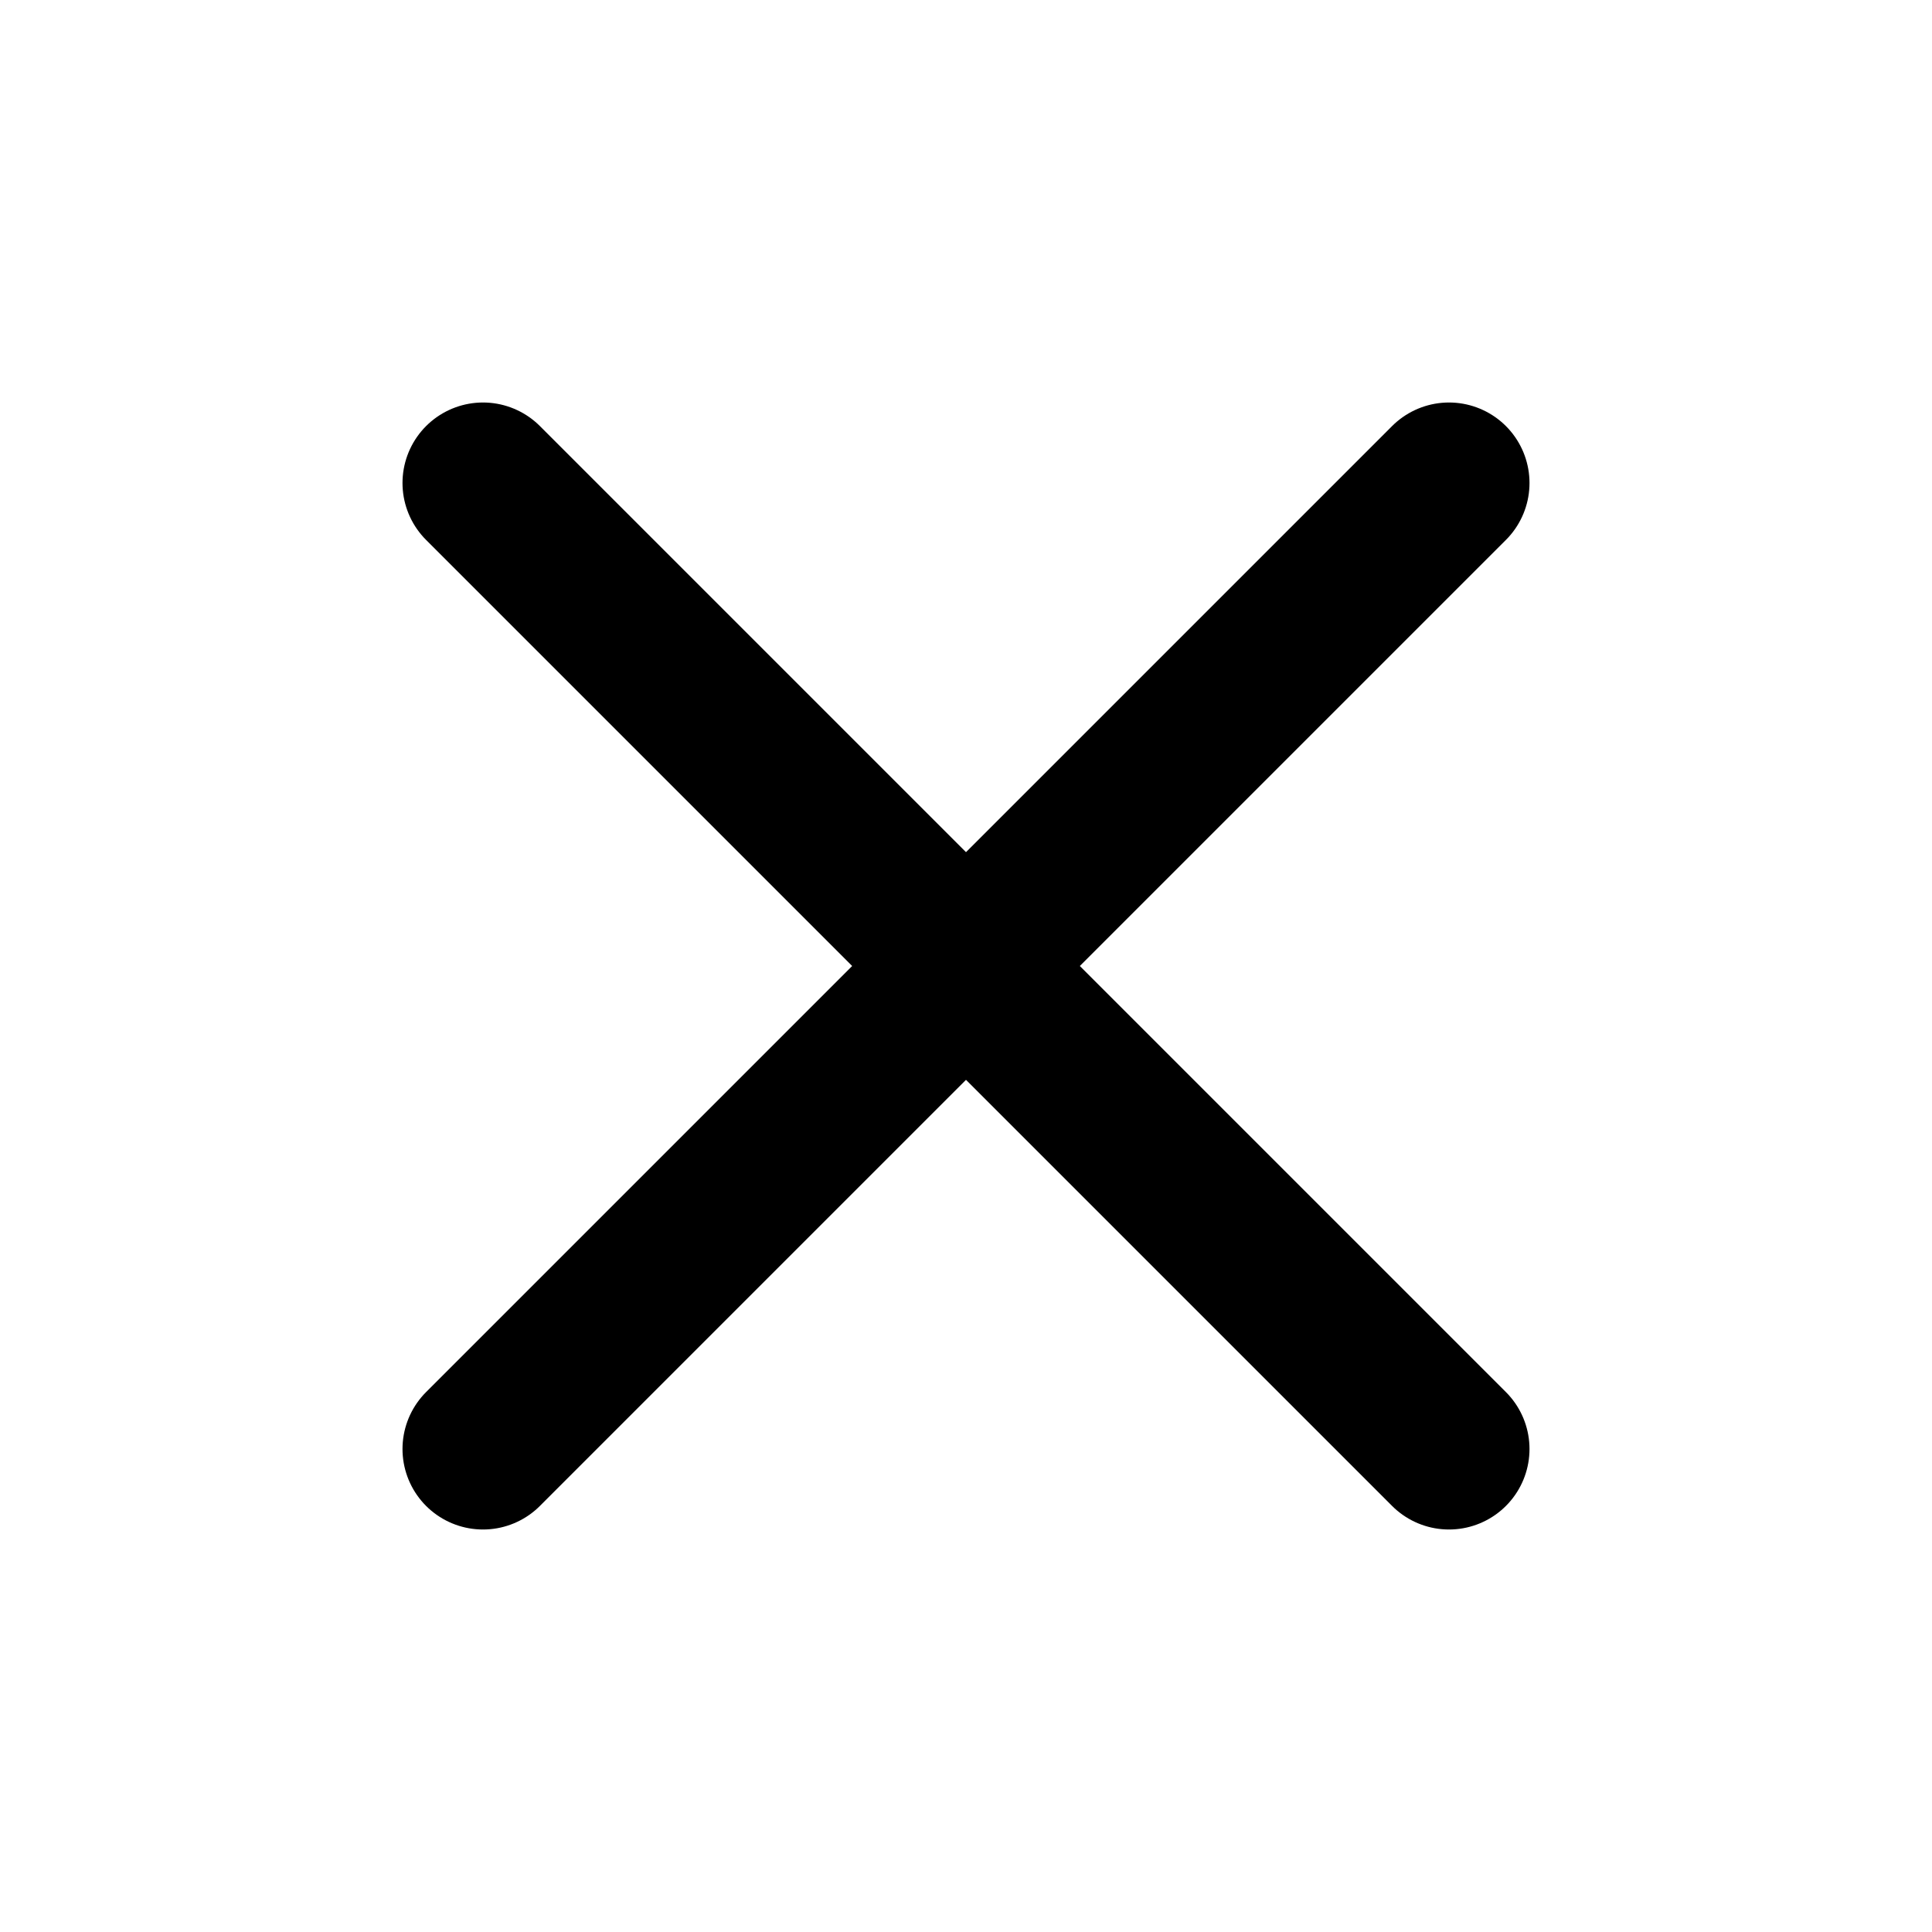
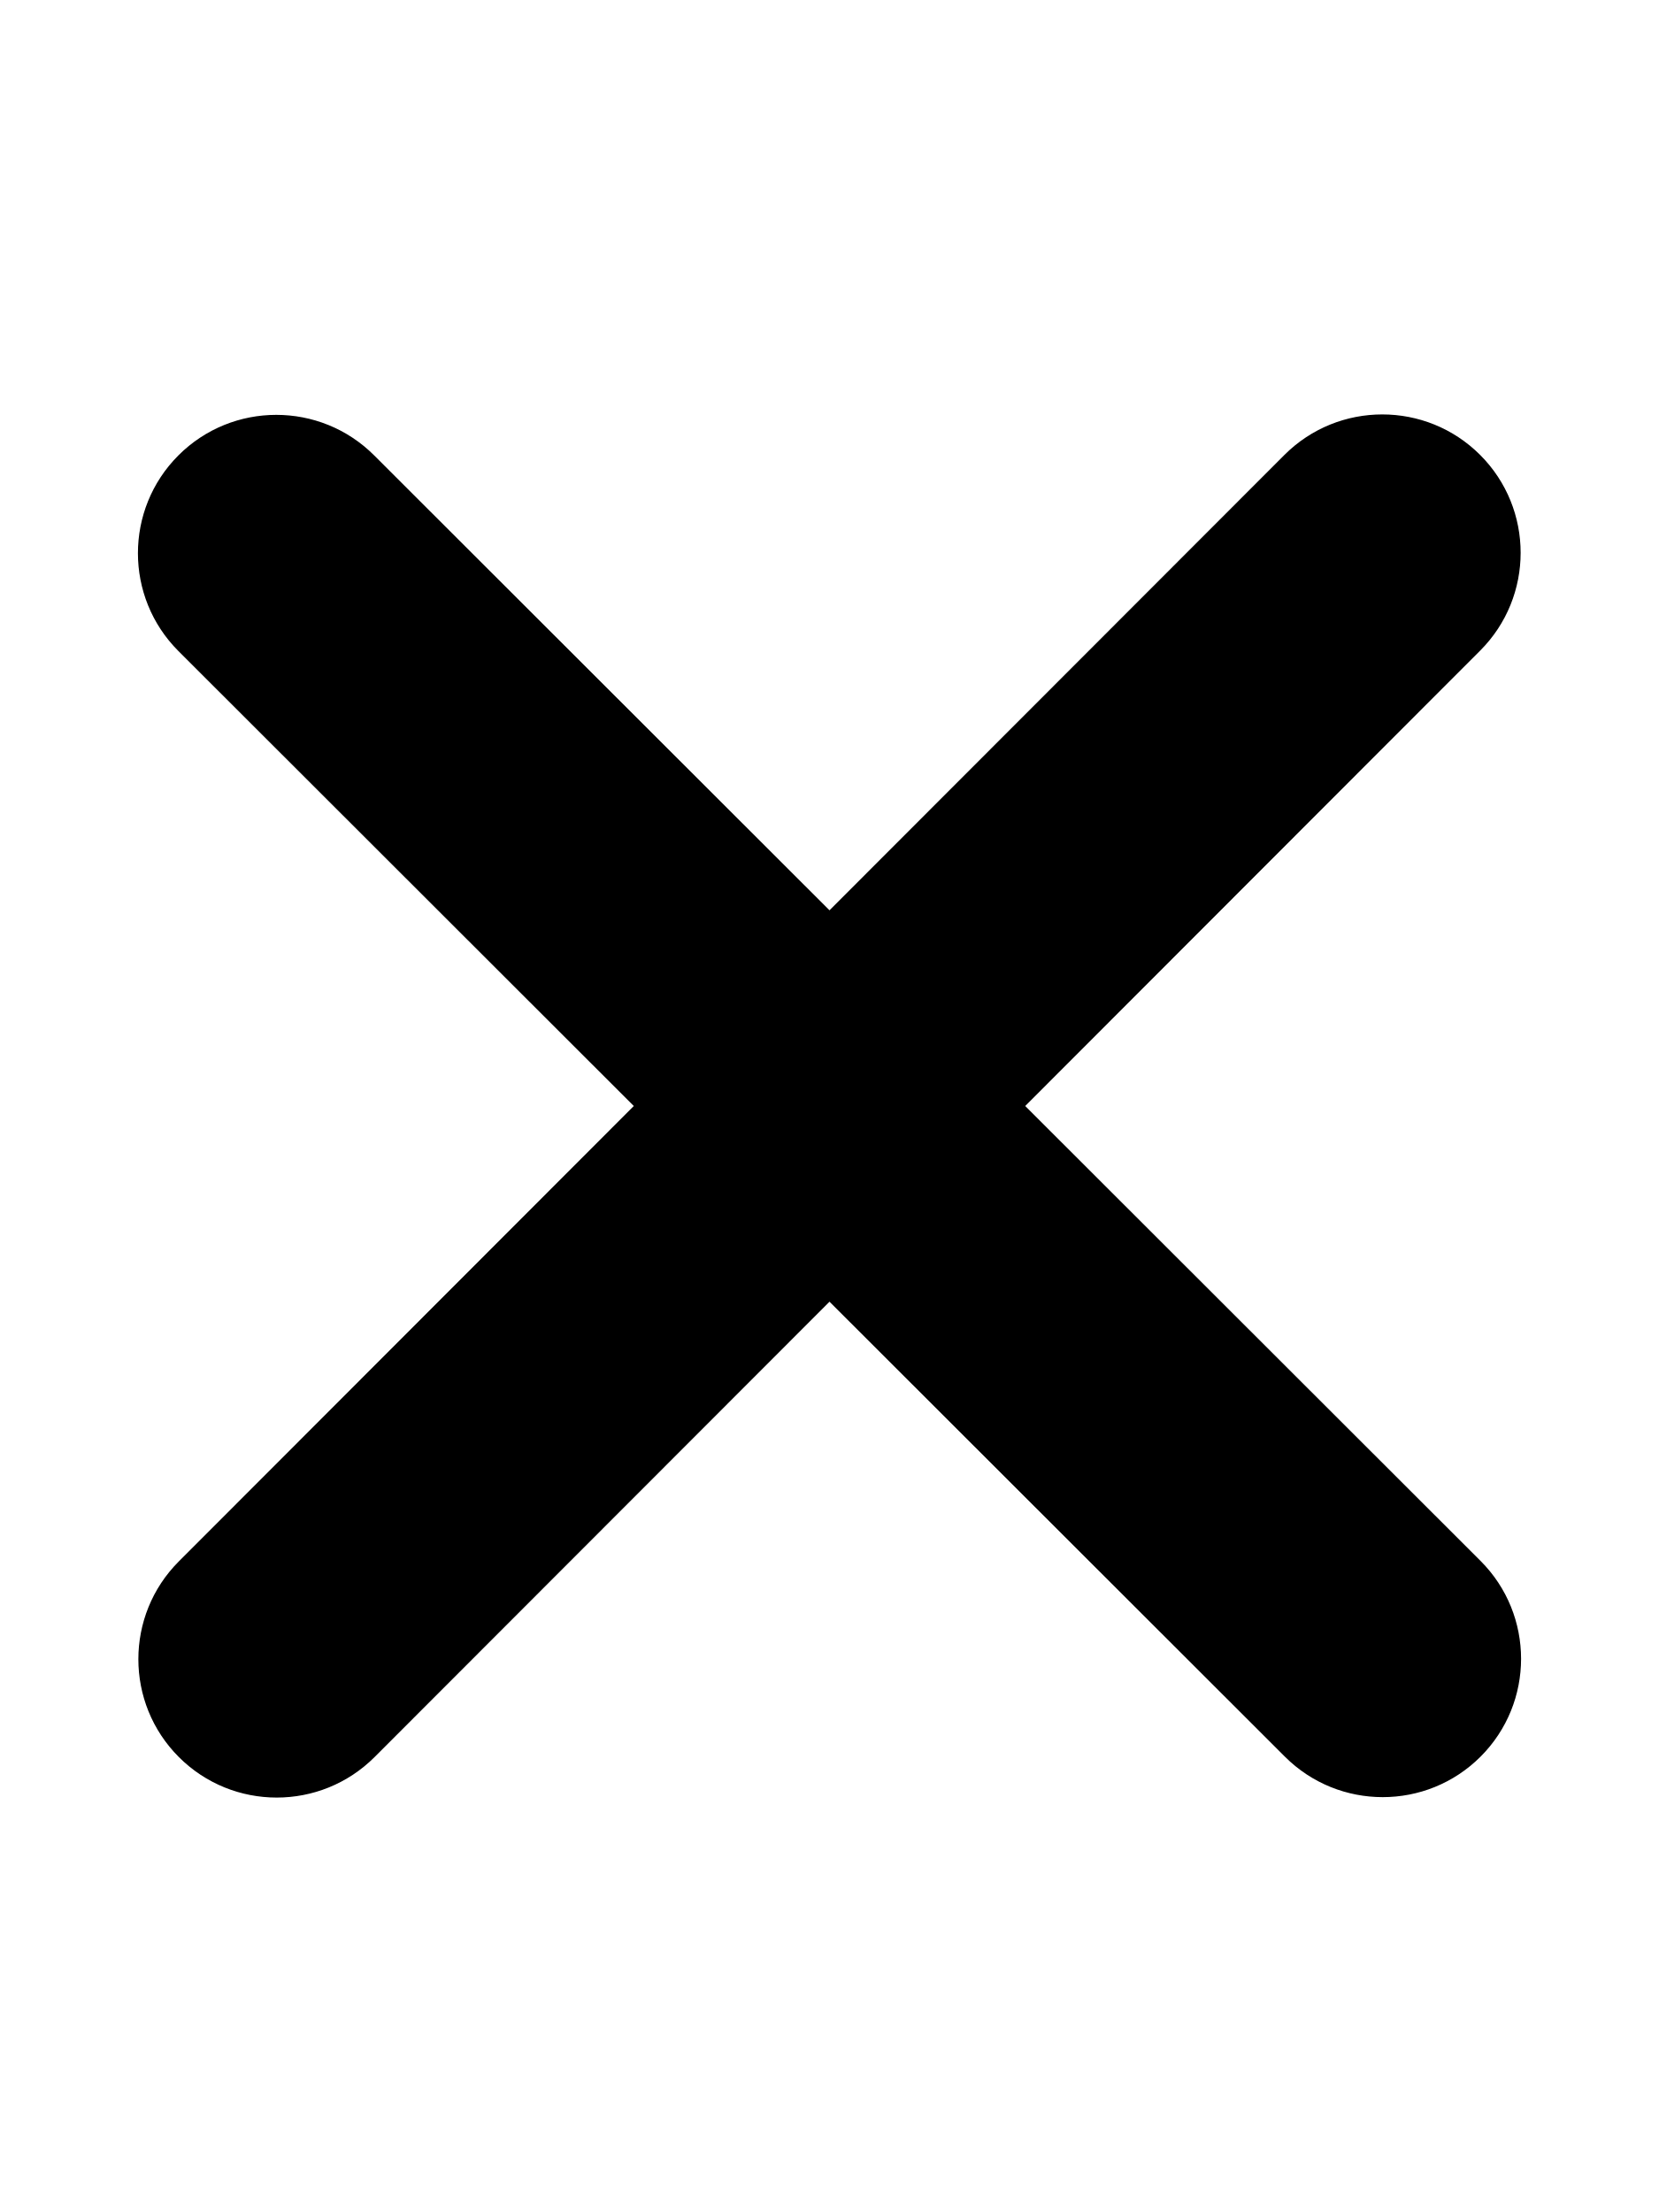
- <svg xmlns="http://www.w3.org/2000/svg" width="800px" height="800px" viewBox="0 0 24 24" fill="none">
-   <path d="M6 6L18 18M18 6L6 18" stroke="#000000" stroke-width="2" stroke-linecap="round" stroke-linejoin="round" />
+ <svg xmlns="http://www.w3.org/2000/svg" viewBox="0 0 384 512">
+   <path d="M342.6 150.6c12.5-12.5 12.5-32.8 0-45.3s-32.8-12.5-45.3 0L192 210.7 86.6 105.4c-12.5-12.5-32.8-12.5-45.3 0s-12.5 32.8 0 45.3L146.7 256 41.4 361.4c-12.5 12.5-12.5 32.8 0 45.3s32.8 12.5 45.3 0L192 301.3 297.4 406.6c12.5 12.5 32.8 12.5 45.3 0s12.5-32.8 0-45.3L237.3 256 342.6 150.6z" />
</svg>
